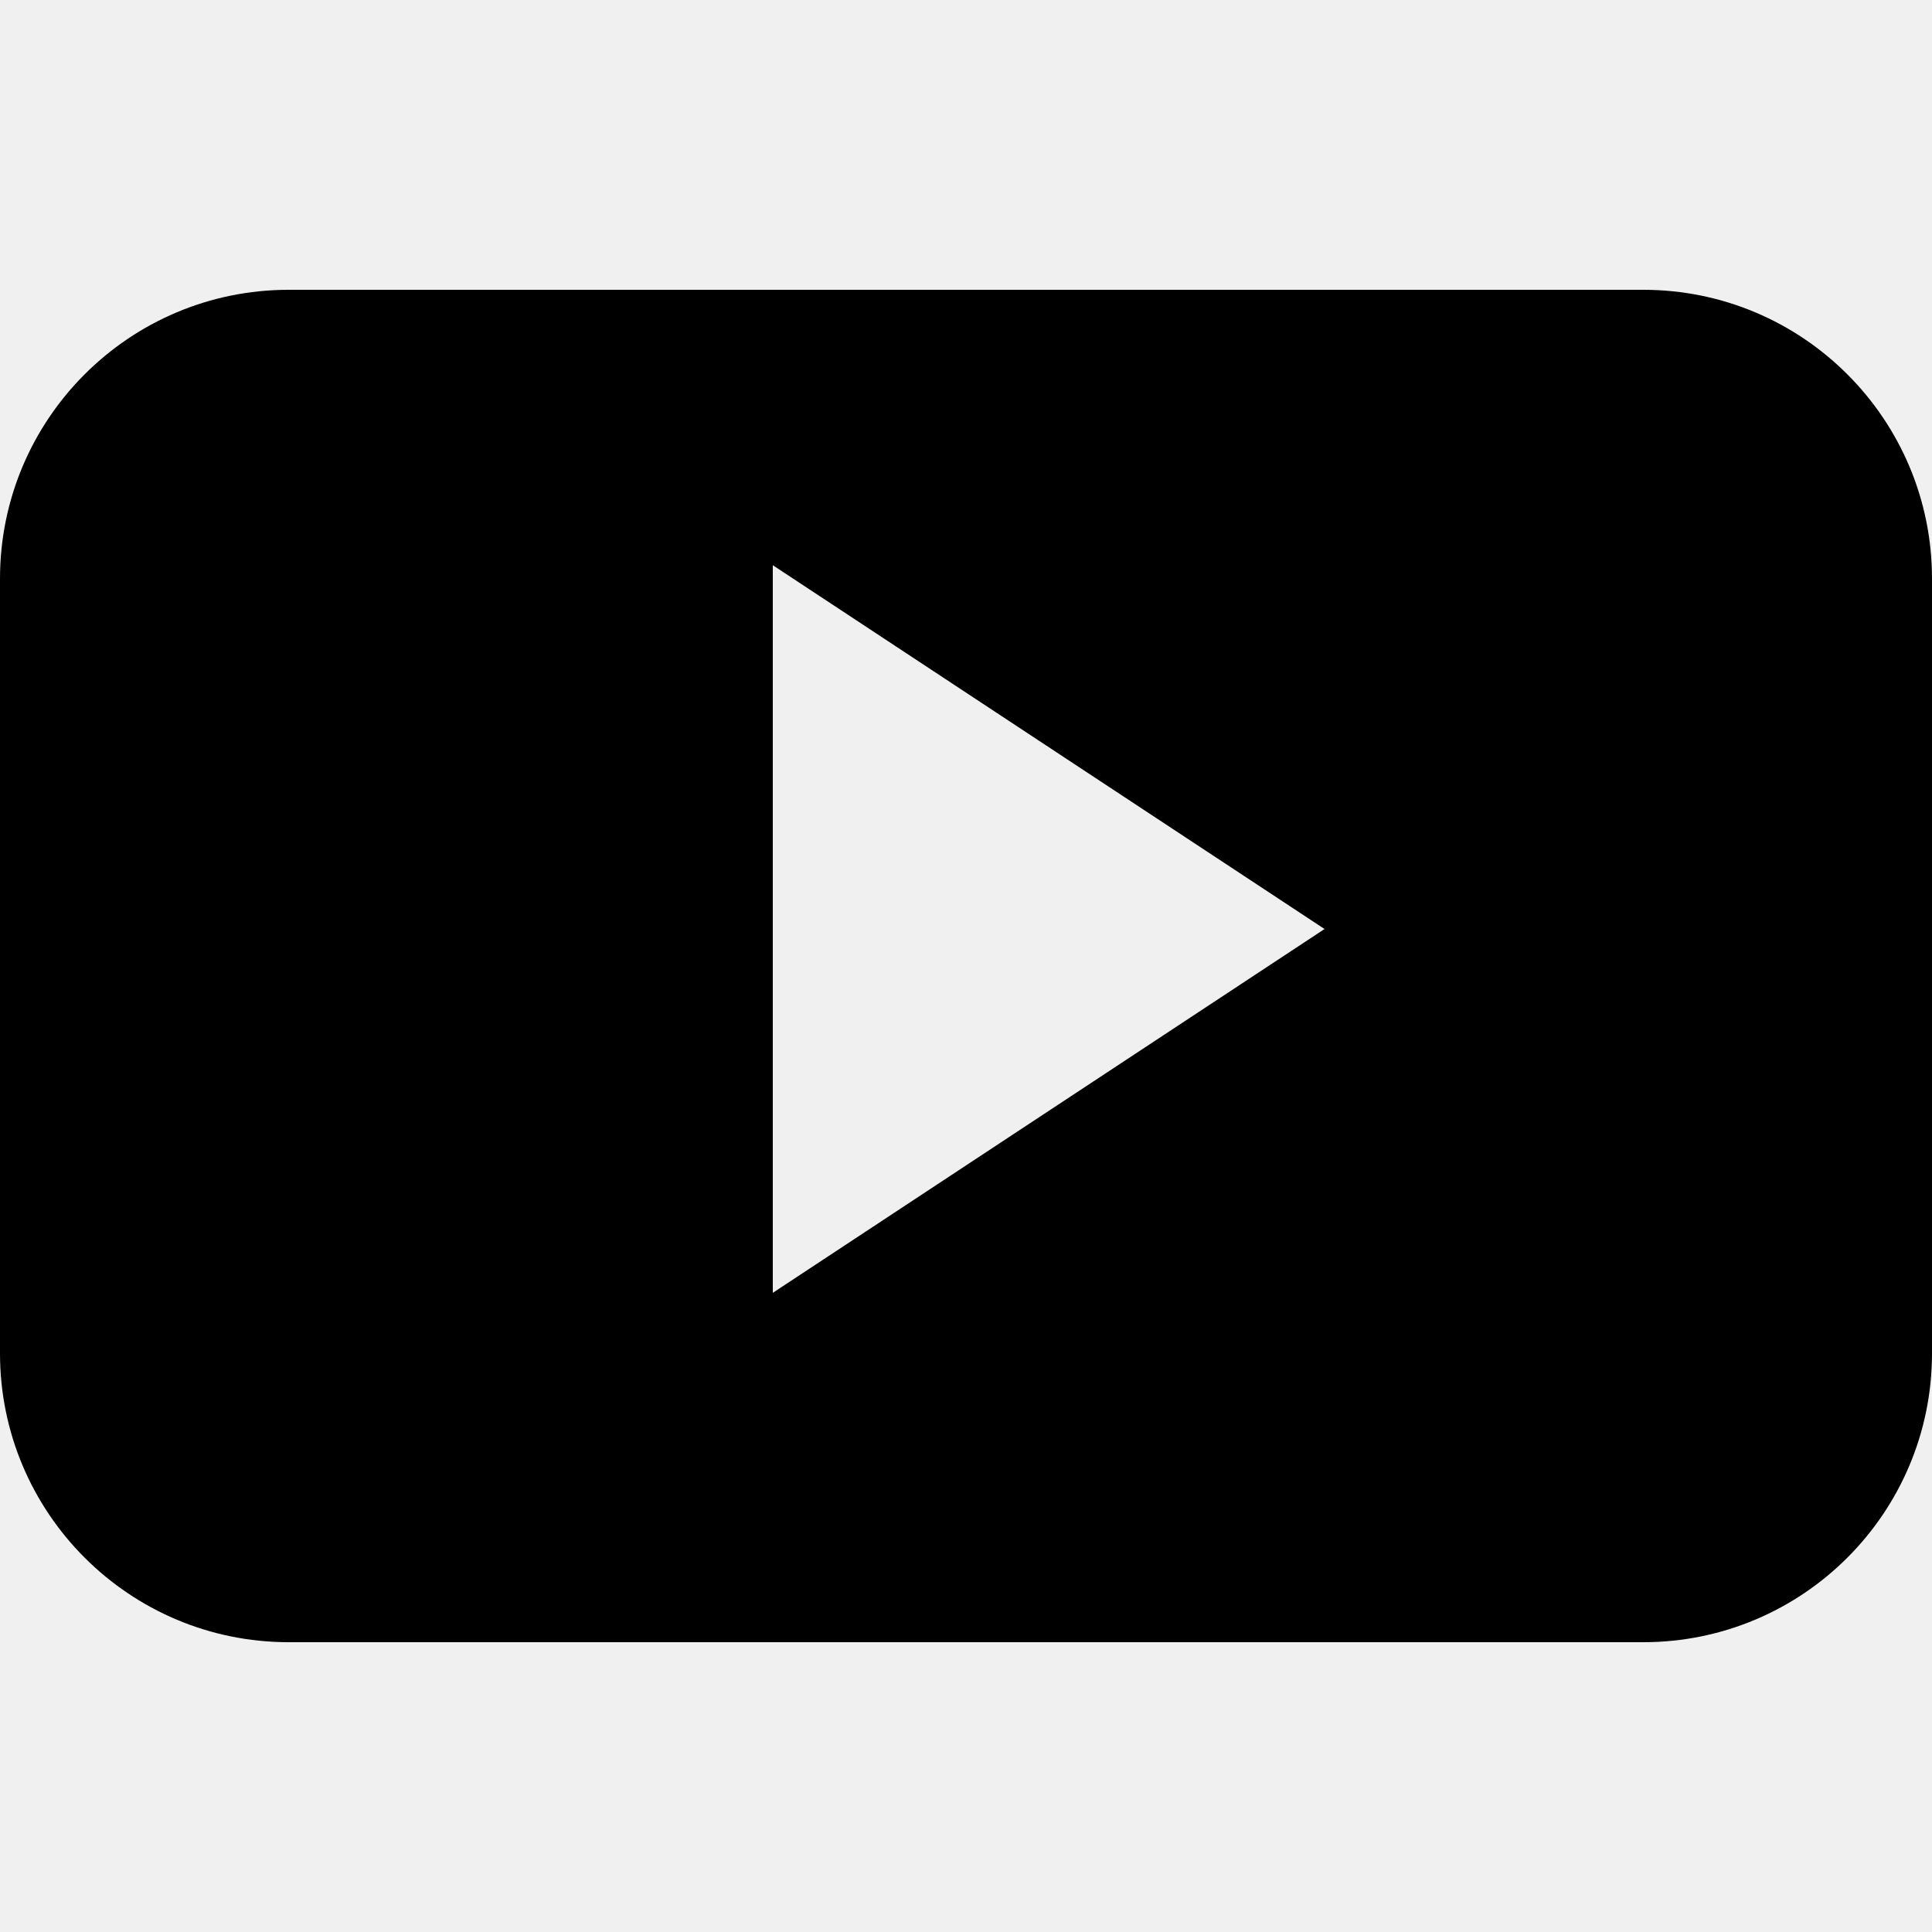
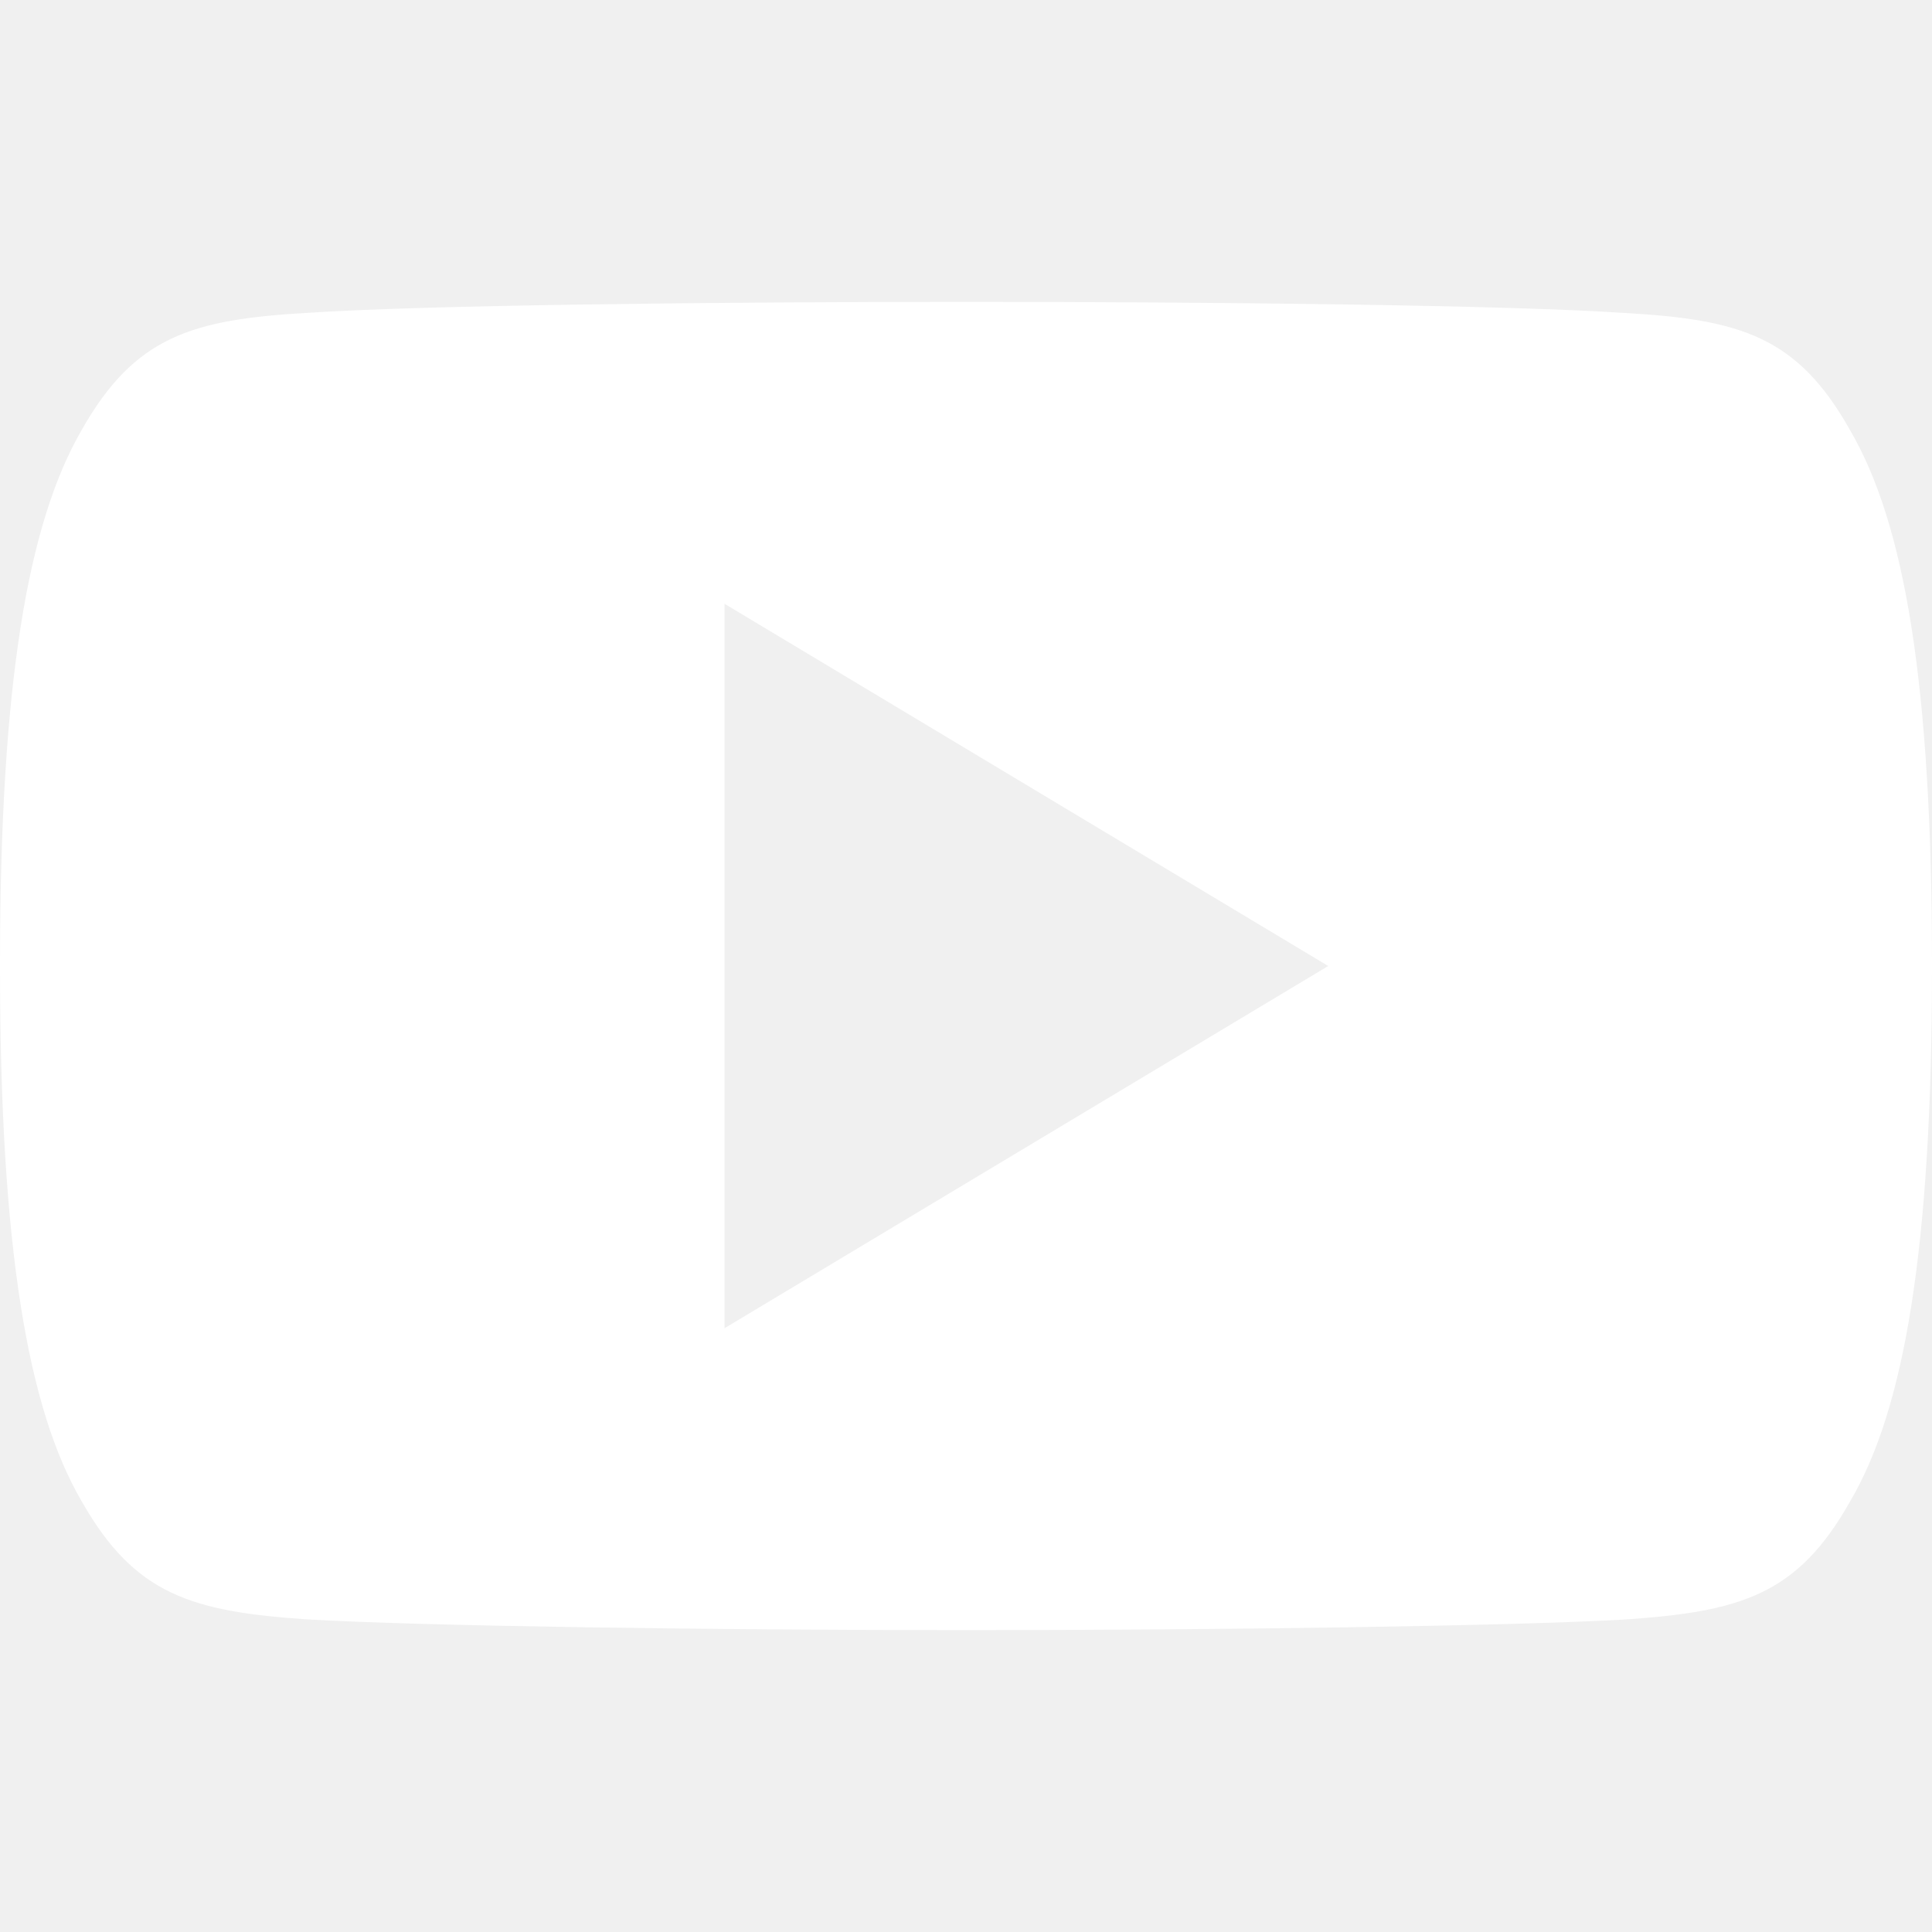
- <svg xmlns="http://www.w3.org/2000/svg" version="1.1" id="Capa_1" x="0px" y="0px" width="90px" height="90px" viewBox="0 0 90 90" style="enable-background:new 0 0 90 90;" xml:space="preserve">
+ <svg xmlns="http://www.w3.org/2000/svg" version="1.1" id="Capa_1" x="0px" y="0px" viewBox="0 0 512 512" style="enable-background:new 0 0 512 512;" xml:space="preserve" data-ember-extension="1" width="512px" height="512px" class="">
  <g>
-     <path id="YouTube__x28_alt_x29_" d="M90,26.958C90,19.525,83.979,13.5,76.55,13.5h-63.1C6.021,13.5,0,19.525,0,26.958v36.084   C0,70.475,6.021,76.5,13.45,76.5h63.1C83.979,76.5,90,70.475,90,63.042V26.958z M36,60.225V26.33l25.702,16.947L36,60.225z" />
+     <g>
+       <g>
+         <path d="M490.24,113.92c-13.888-24.704-28.96-29.248-59.648-30.976C399.936,80.864,322.848,80,256.064,80    c-66.912,0-144.032,0.864-174.656,2.912c-30.624,1.76-45.728,6.272-59.744,31.008C7.36,138.592,0,181.088,0,255.904    C0,255.968,0,256,0,256c0,0.064,0,0.096,0,0.096v0.064c0,74.496,7.36,117.312,21.664,141.728    c14.016,24.704,29.088,29.184,59.712,31.264C112.032,430.944,189.152,432,256.064,432c66.784,0,143.872-1.056,174.56-2.816    c30.688-2.08,45.76-6.56,59.648-31.264C504.704,373.504,512,330.688,512,256.192c0,0,0-0.096,0-0.16c0,0,0-0.064,0-0.096    C512,181.088,504.704,138.592,490.24,113.92z M192,352V160l160,96L192,352z" data-original="#000000" class="active-path" data-old_color="#ffffff" fill="#ffffff" />
+       </g>
+     </g>
  </g>
-   <g>
- </g>
-   <g>
- </g>
-   <g>
- </g>
-   <g>
- </g>
-   <g>
- </g>
-   <g>
- </g>
-   <g>
- </g>
-   <g>
- </g>
-   <g>
- </g>
-   <g>
- </g>
-   <g>
- </g>
-   <g>
- </g>
-   <g>
- </g>
-   <g>
- </g>
-   <g>
- </g>
</svg>
